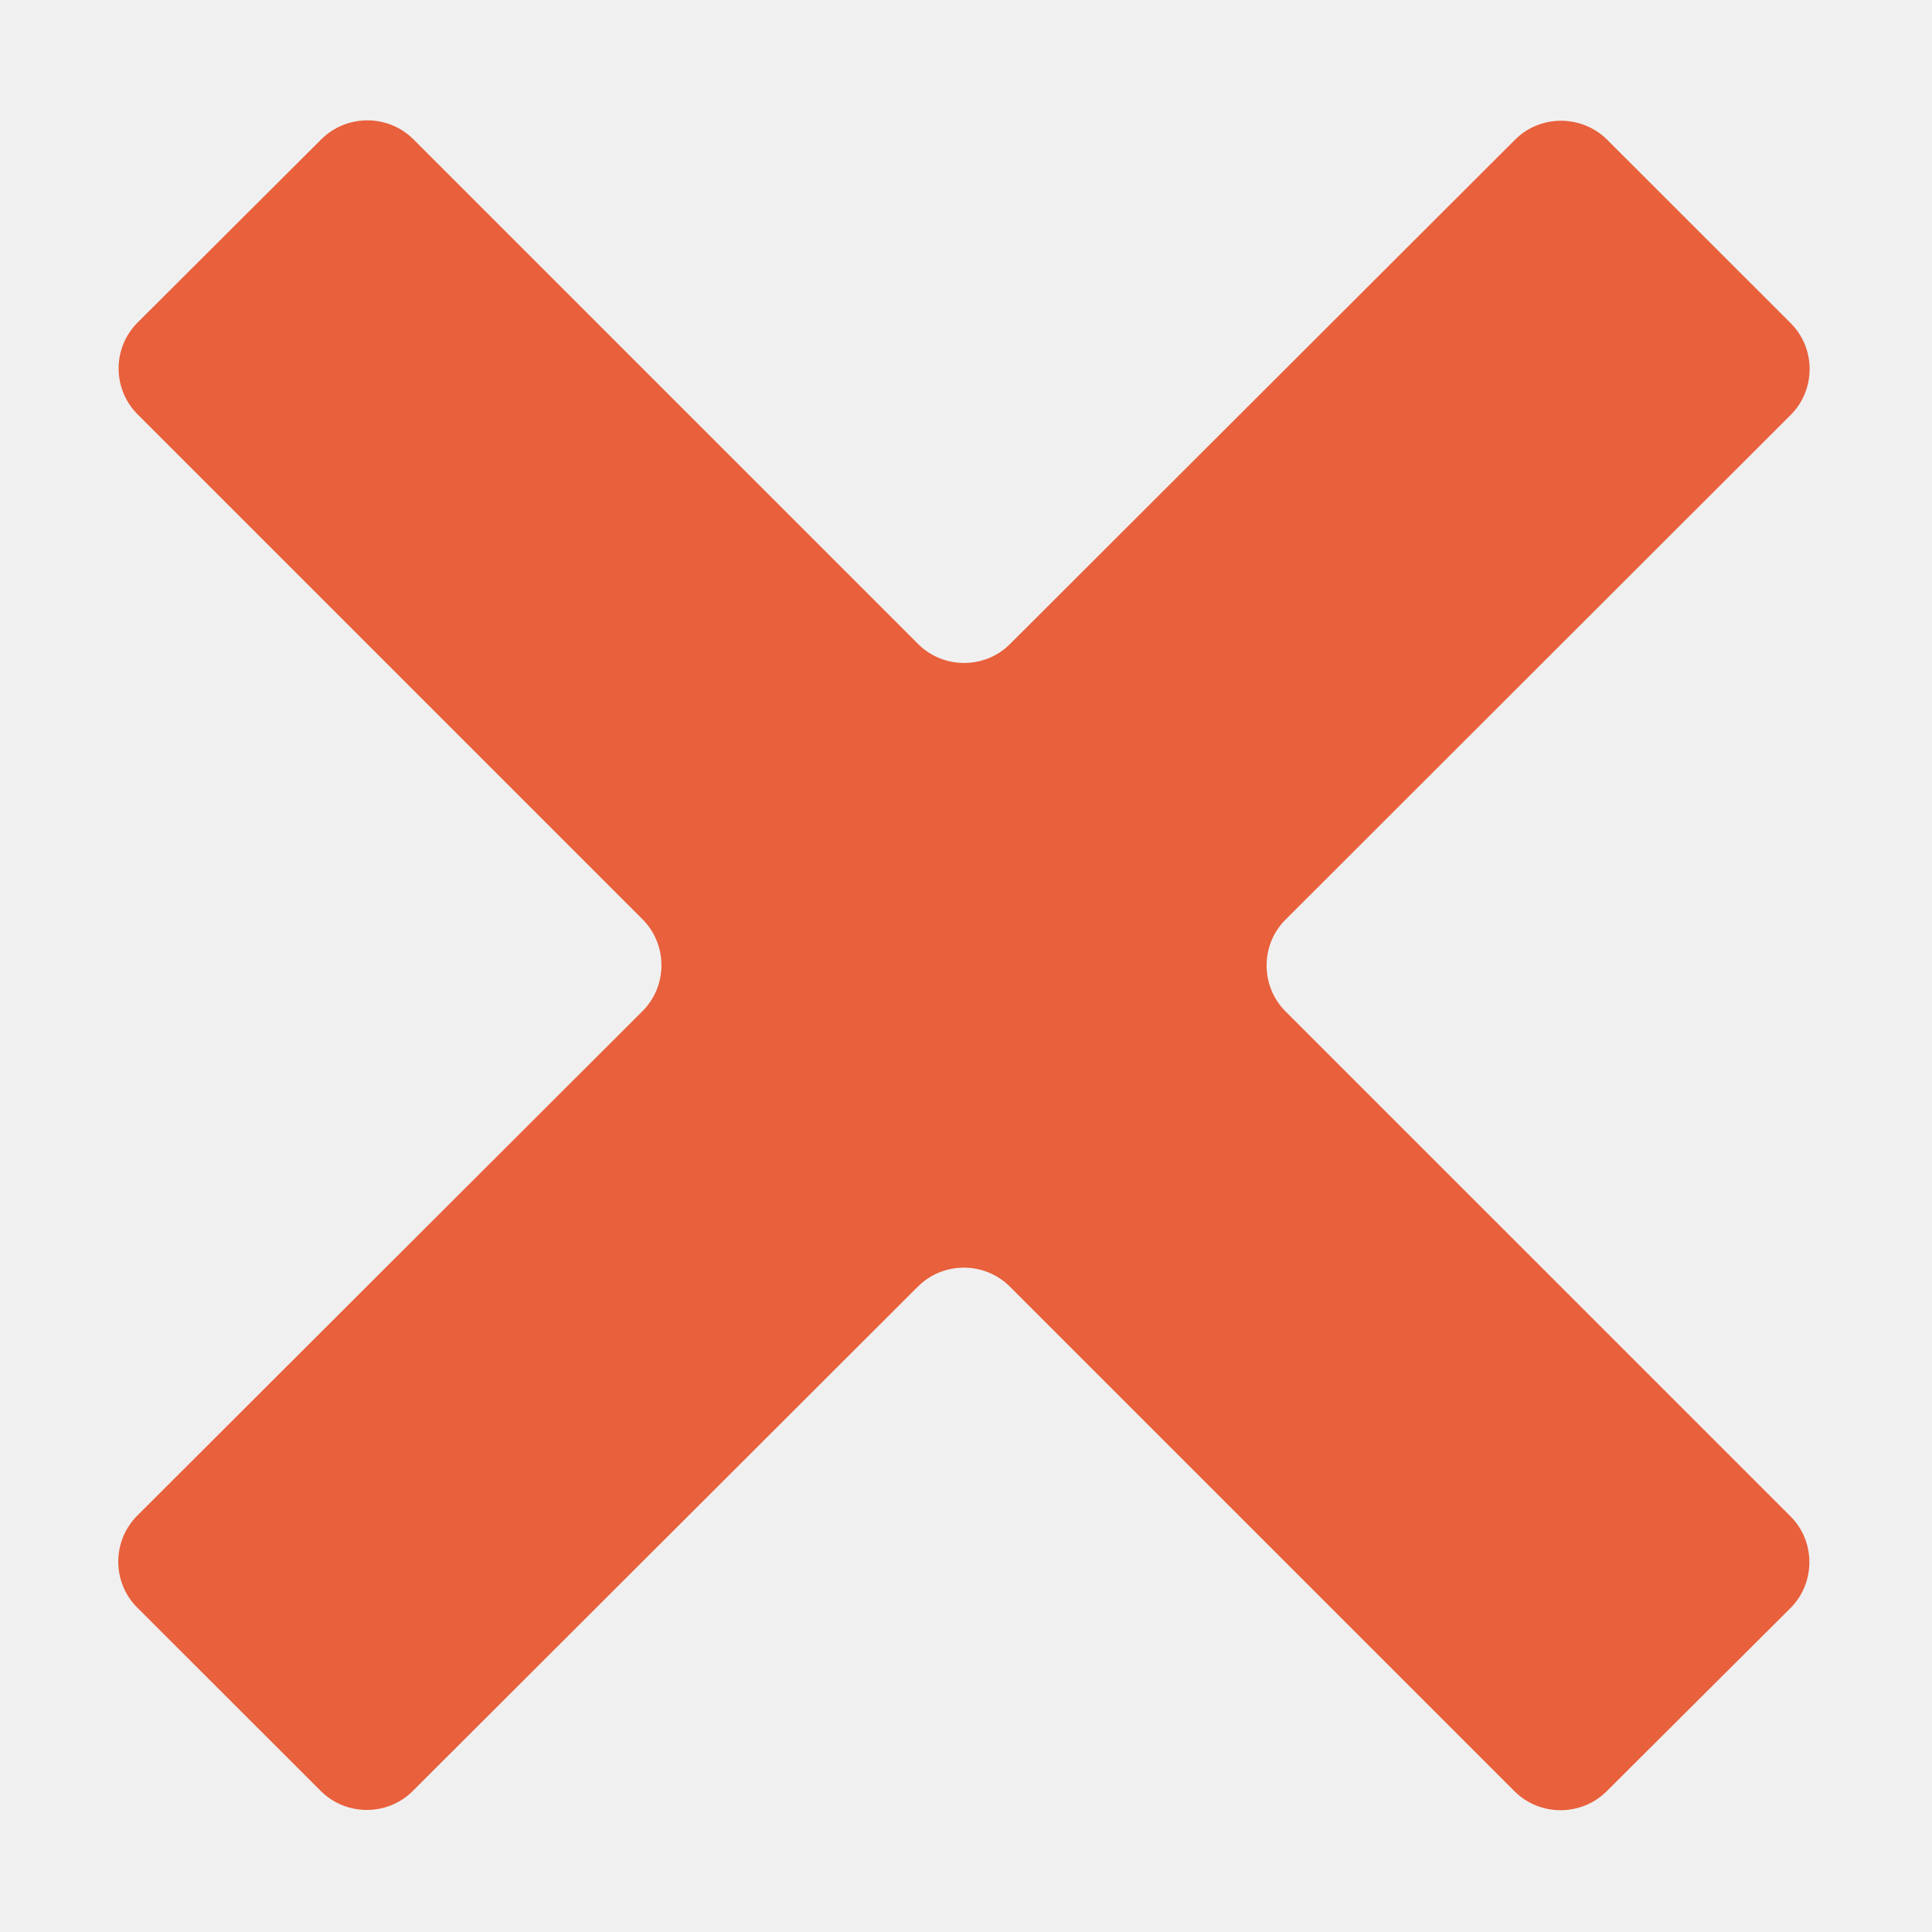
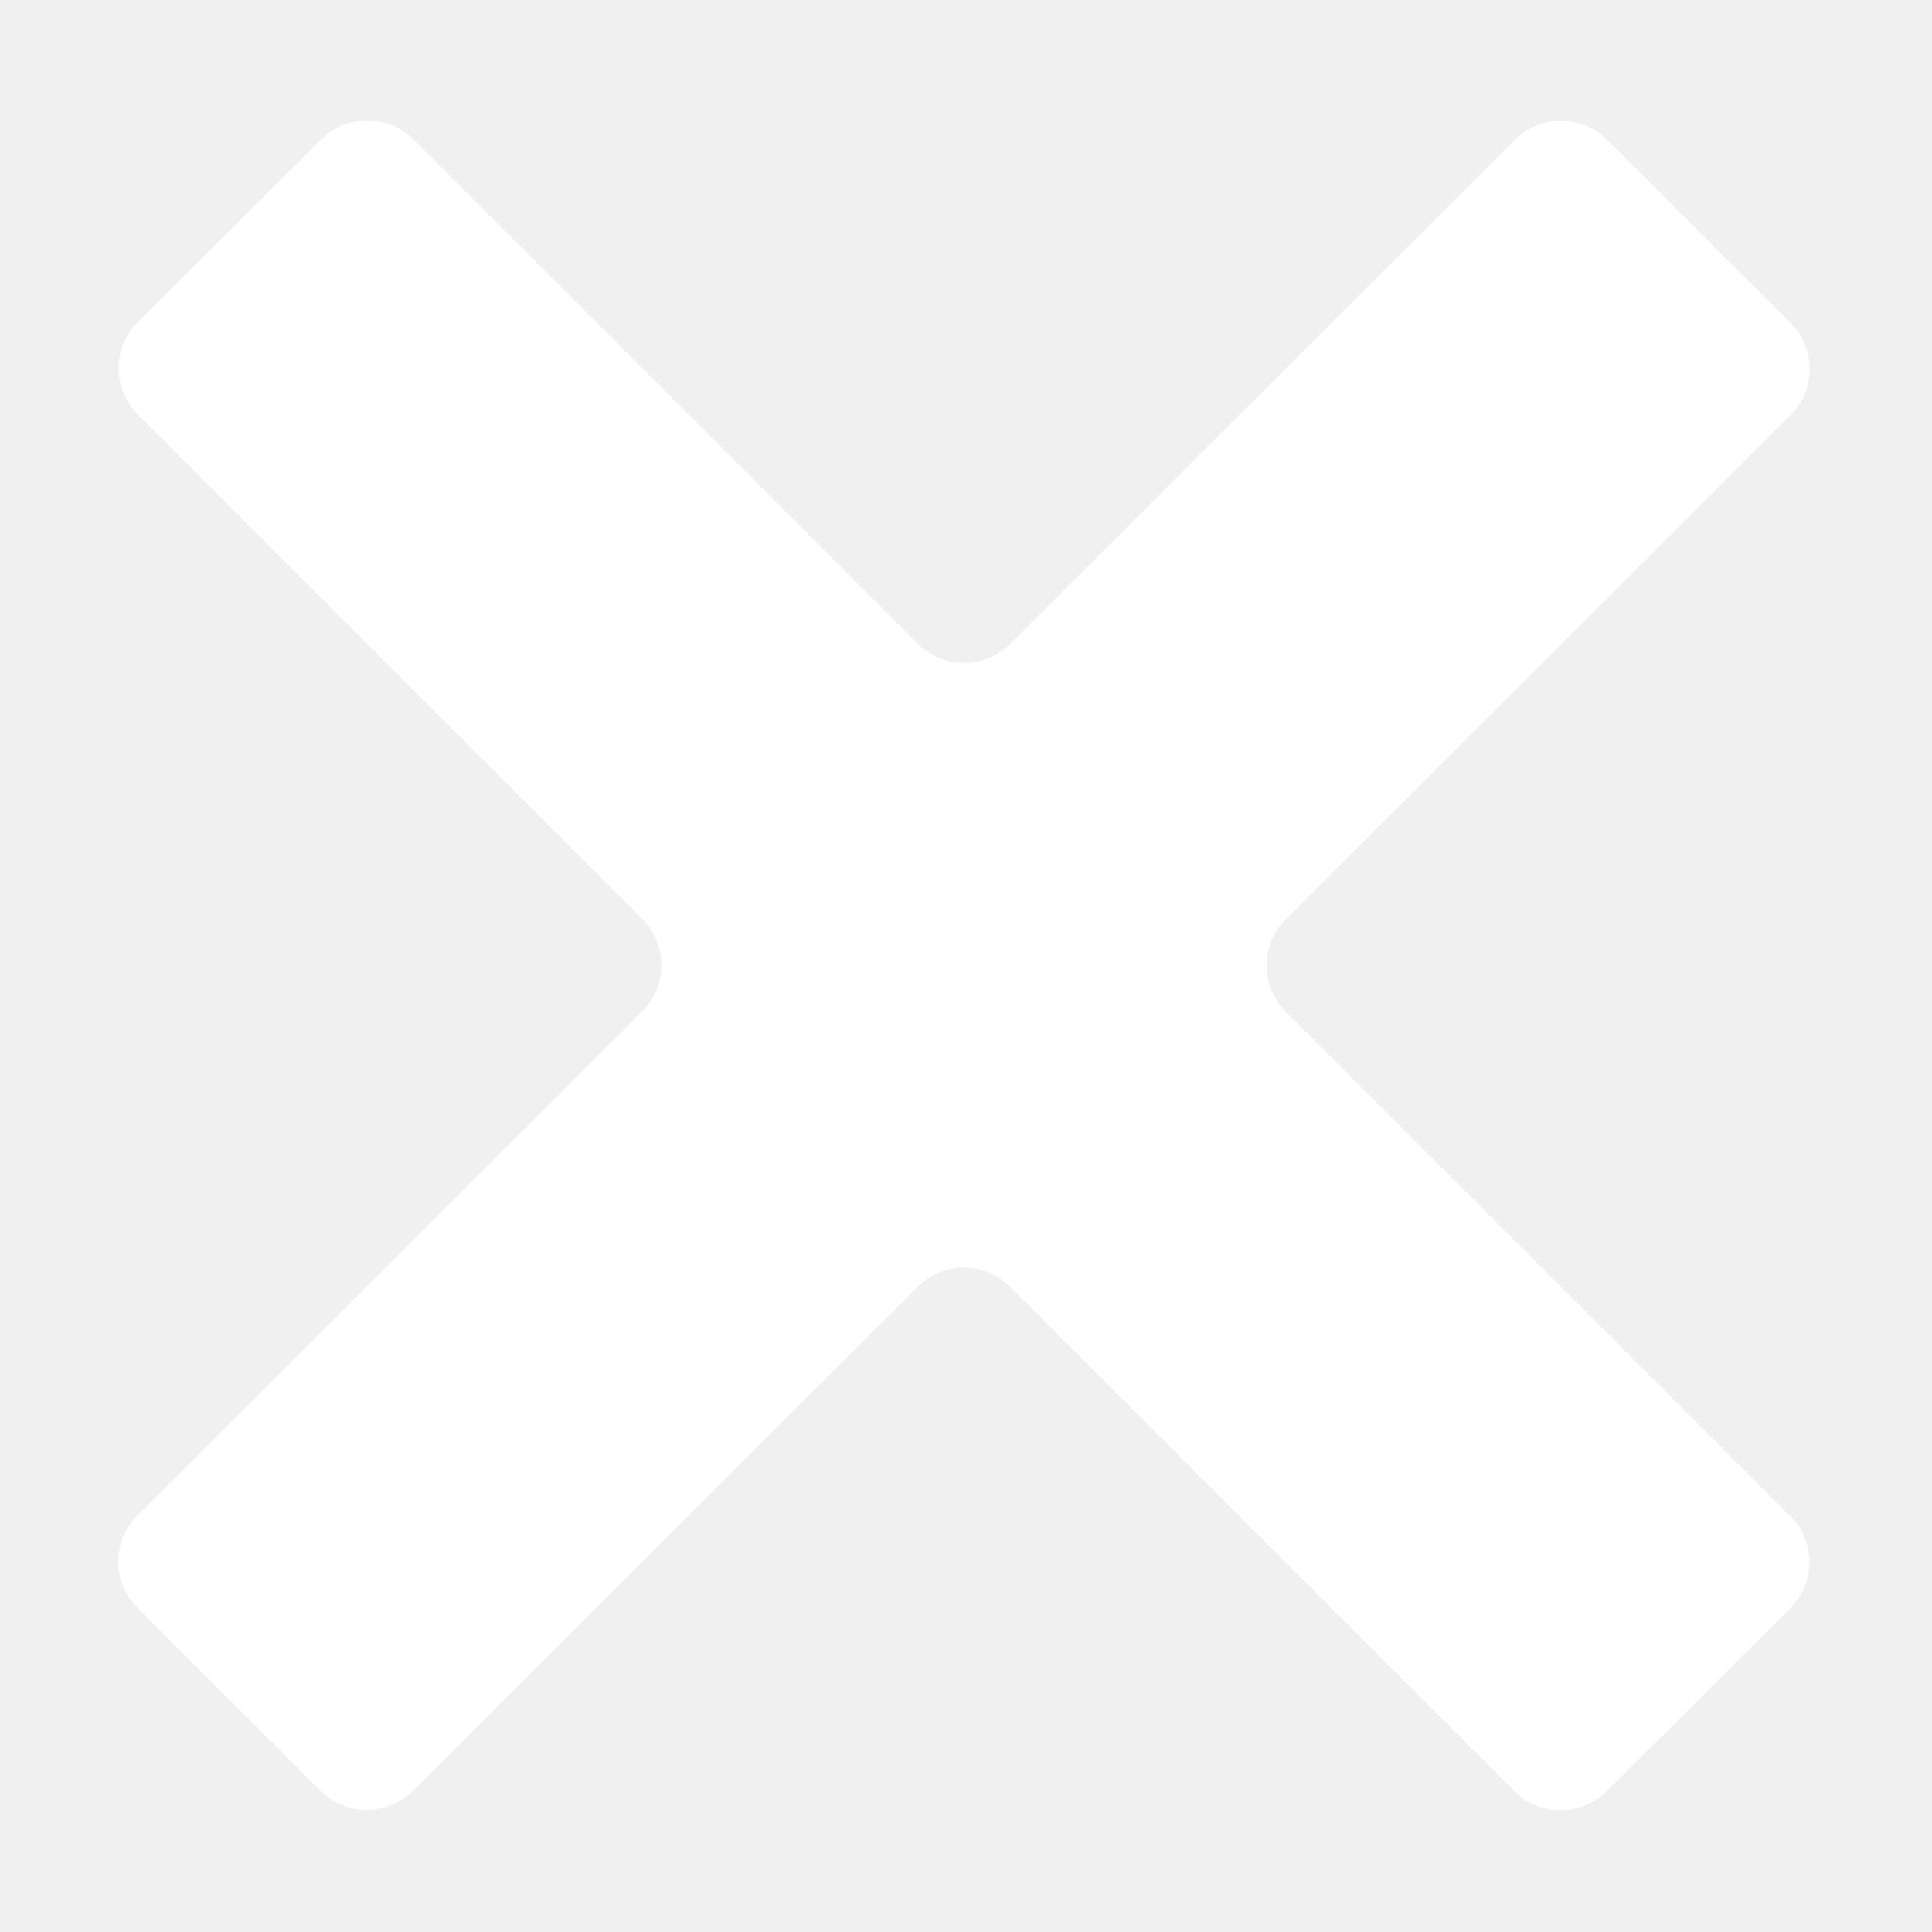
<svg xmlns="http://www.w3.org/2000/svg" enable-background="new 0 0 24 24" height="24px" id="Layer_1" version="1.1" viewBox="0 0 24 24" width="24px" xml:space="preserve">
-   <path style="fill:#e8603c;" d="M22.245,4.015c0.313,0.313,0.313,0.826,0,1.139l-6.276,6.27c-0.313,0.312-0.313,0.826,0,1.14l6.273,6.272  c0.313,0.313,0.313,0.826,0,1.14l-2.285,2.277c-0.314,0.312-0.828,0.312-1.142,0l-6.271-6.271c-0.313-0.313-0.828-0.313-1.141,0  l-6.276,6.267c-0.313,0.313-0.828,0.313-1.141,0l-2.282-2.28c-0.313-0.313-0.313-0.826,0-1.14l6.278-6.269  c0.313-0.312,0.313-0.826,0-1.14L1.709,5.147c-0.314-0.313-0.314-0.827,0-1.14l2.284-2.278C4.308,1.417,4.821,1.417,5.135,1.73  L11.405,8c0.314,0.314,0.828,0.314,1.141,0.001l6.276-6.267c0.312-0.312,0.826-0.312,1.141,0L22.245,4.015z" />
+   <path style="fill:#ffffff;" d="M22.245,4.015c0.313,0.313,0.313,0.826,0,1.139l-6.276,6.27c-0.313,0.312-0.313,0.826,0,1.14l6.273,6.272  c0.313,0.313,0.313,0.826,0,1.14l-2.285,2.277c-0.314,0.312-0.828,0.312-1.142,0l-6.271-6.271c-0.313-0.313-0.828-0.313-1.141,0  l-6.276,6.267c-0.313,0.313-0.828,0.313-1.141,0l-2.282-2.28c-0.313-0.313-0.313-0.826,0-1.14l6.278-6.269  c0.313-0.312,0.313-0.826,0-1.14L1.709,5.147c-0.314-0.313-0.314-0.827,0-1.14l2.284-2.278C4.308,1.417,4.821,1.417,5.135,1.73  L11.405,8c0.314,0.314,0.828,0.314,1.141,0.001l6.276-6.267c0.312-0.312,0.826-0.312,1.141,0L22.245,4.015z" />
</svg>
